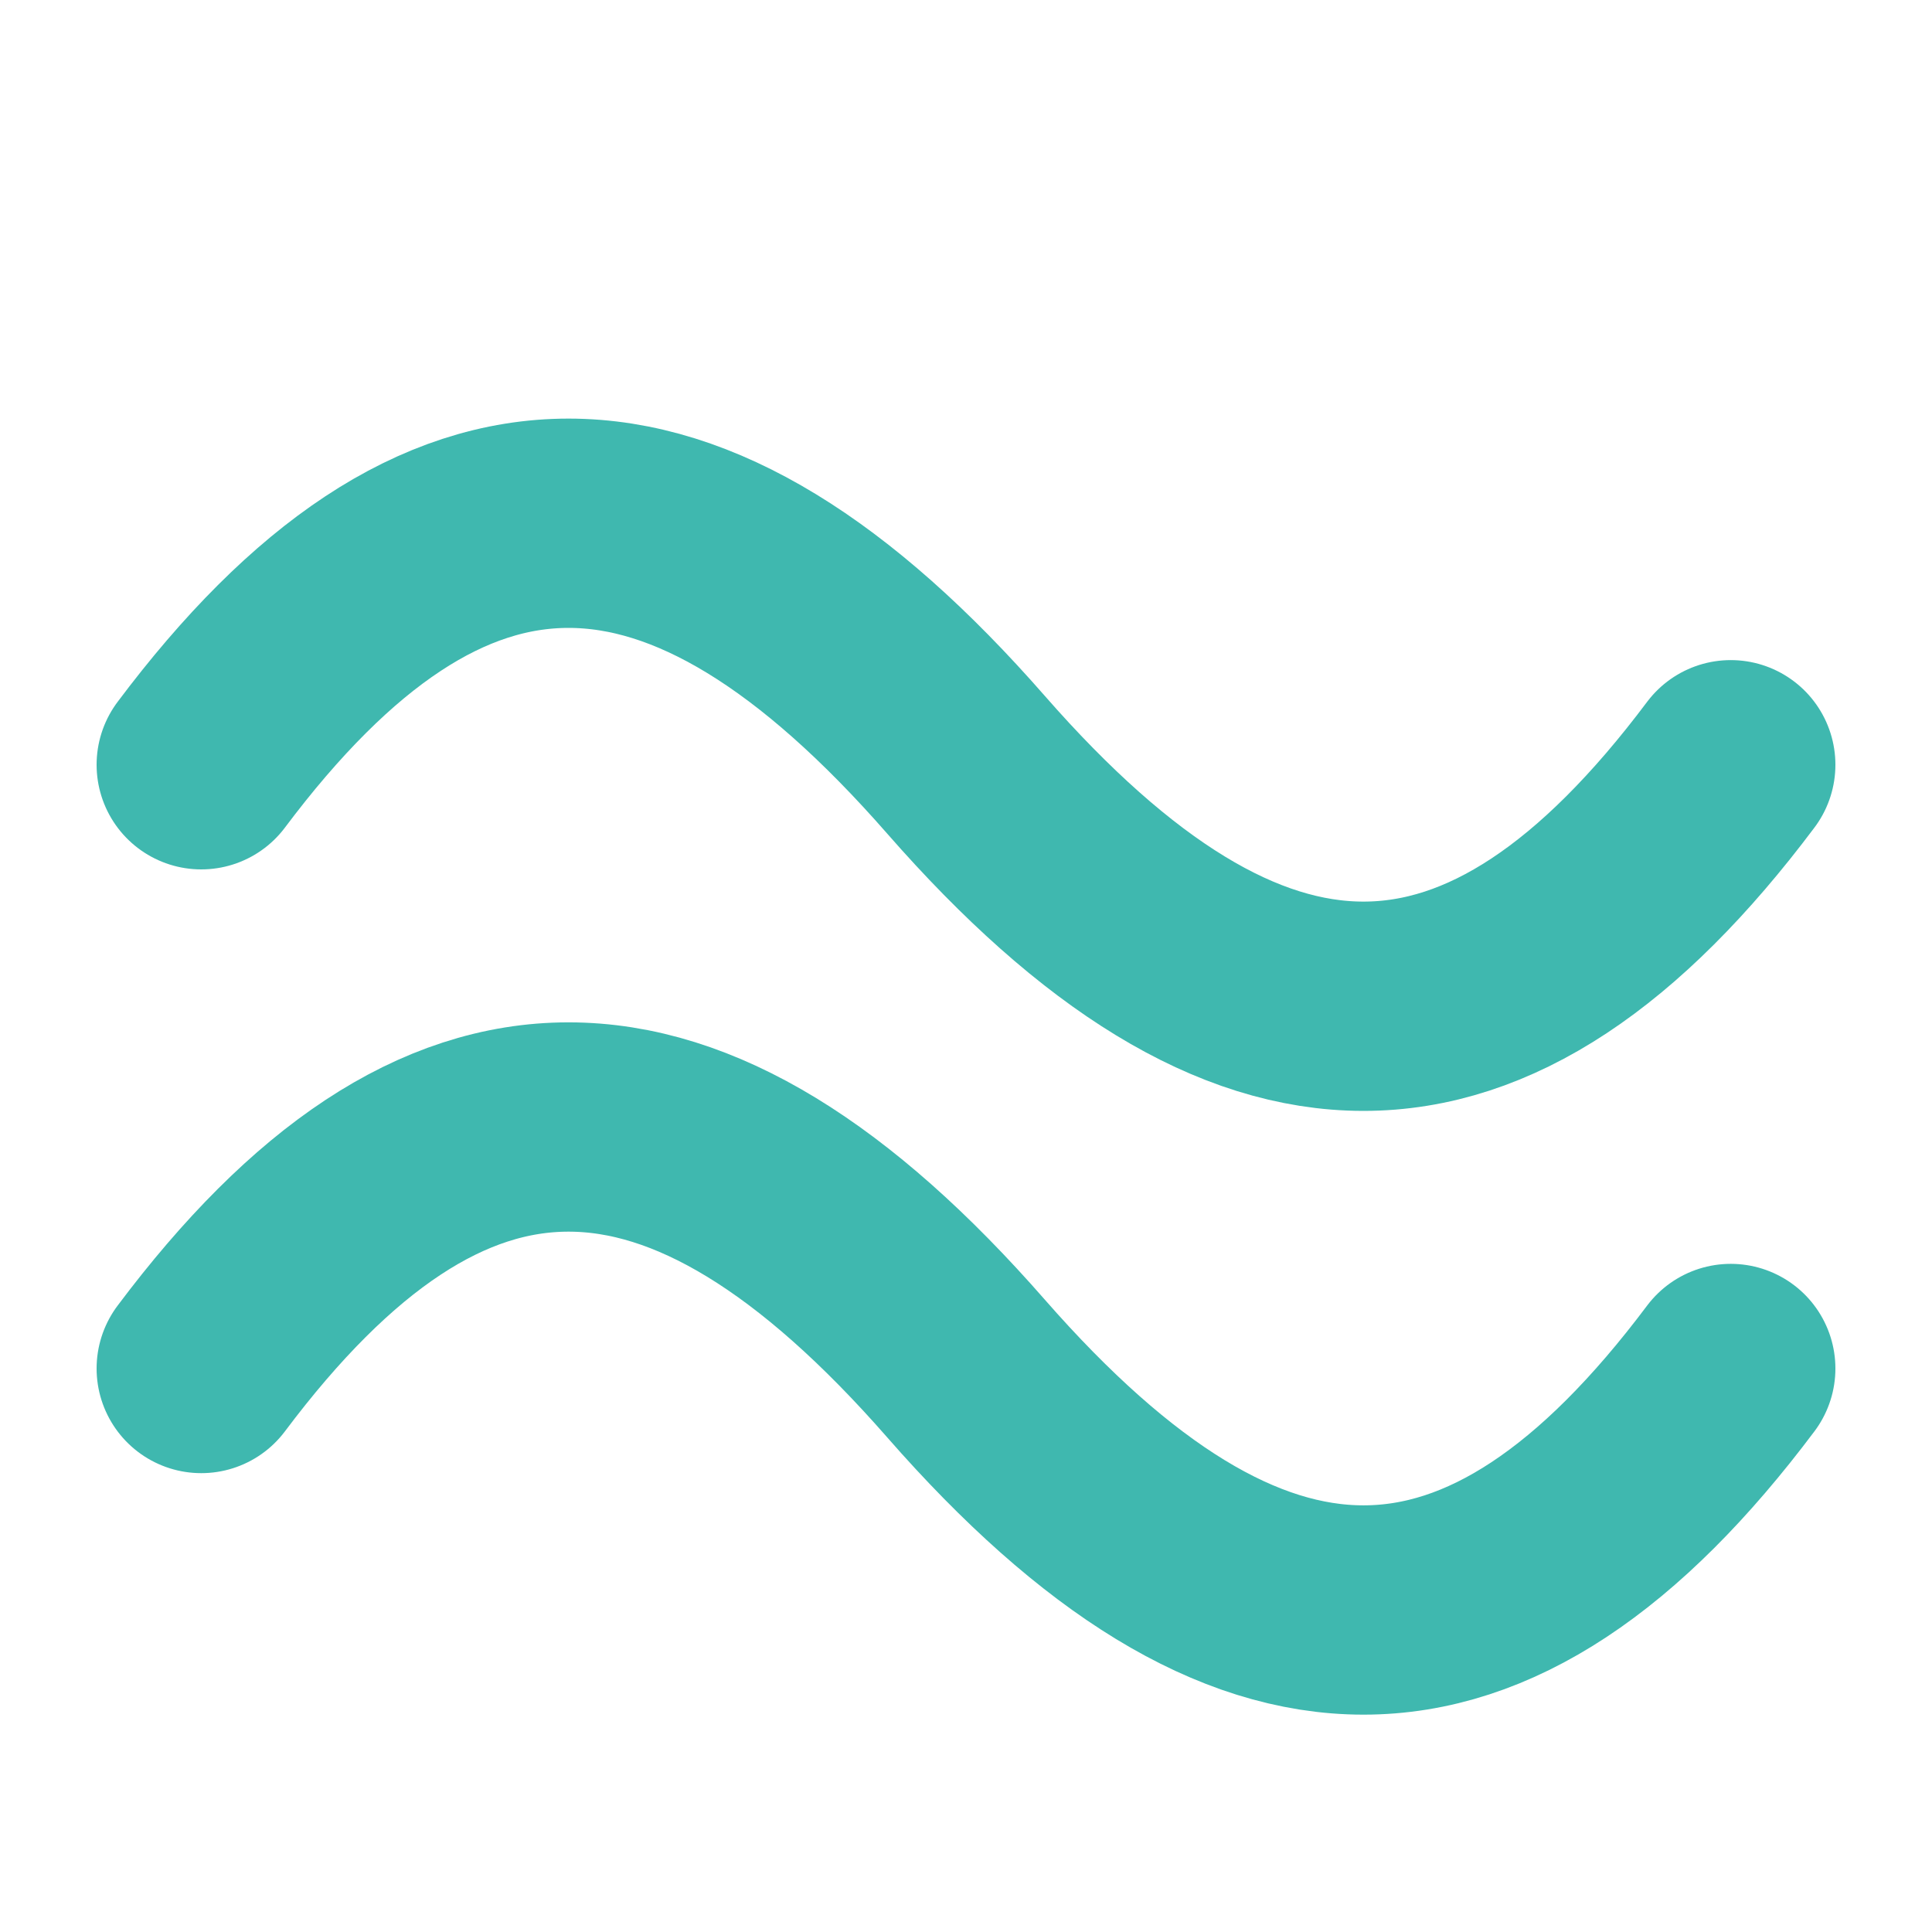
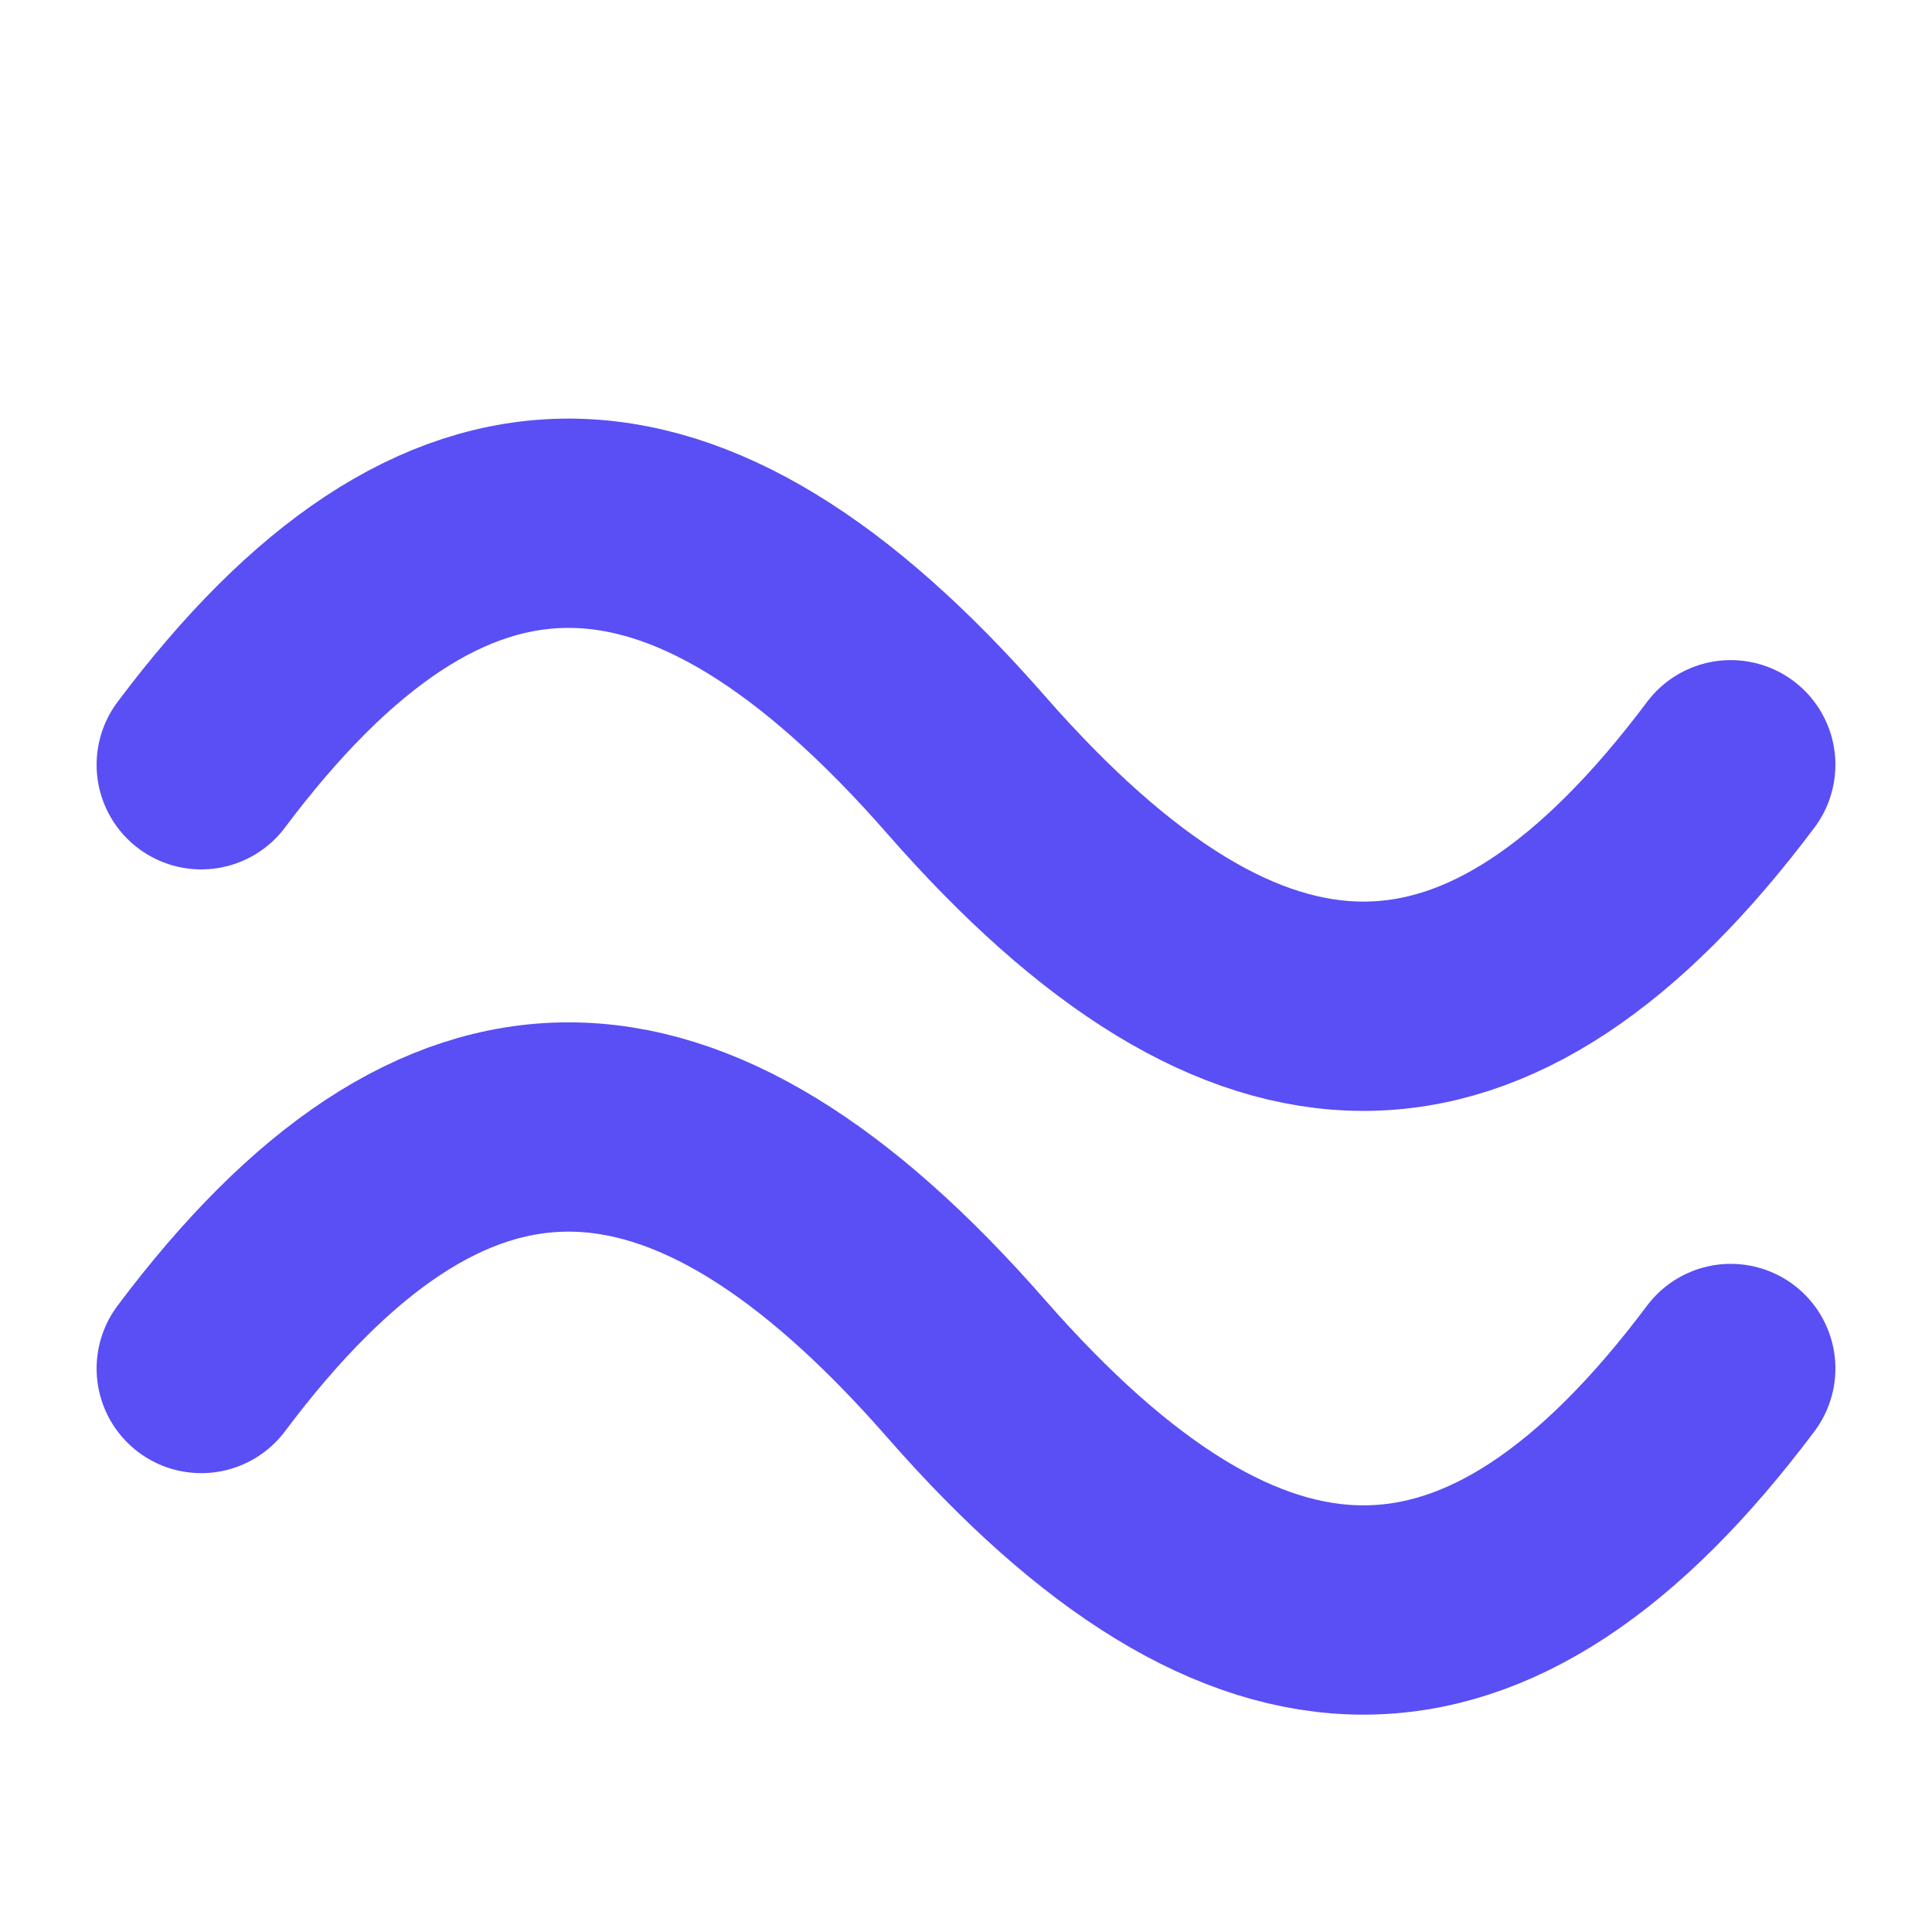
- <svg xmlns="http://www.w3.org/2000/svg" viewBox="0 0 24 24" width="24" height="24" fill="none" stroke="#3fb8af" stroke-width="2.6" stroke-linecap="round">
+ <svg xmlns="http://www.w3.org/2000/svg" viewBox="0 0 24 24" width="24" height="24" fill="none" stroke="#594ff4" stroke-width="2.6" stroke-linecap="round">
  <path d="M2.5 9.5C5.5 5.5 8.5 5.5 12 9.5S18.5 13.5 21.5 9.5" />
  <path d="M2.5 17C5.5 13 8.5 13 12 17S18.5 21 21.5 17" />
</svg>
